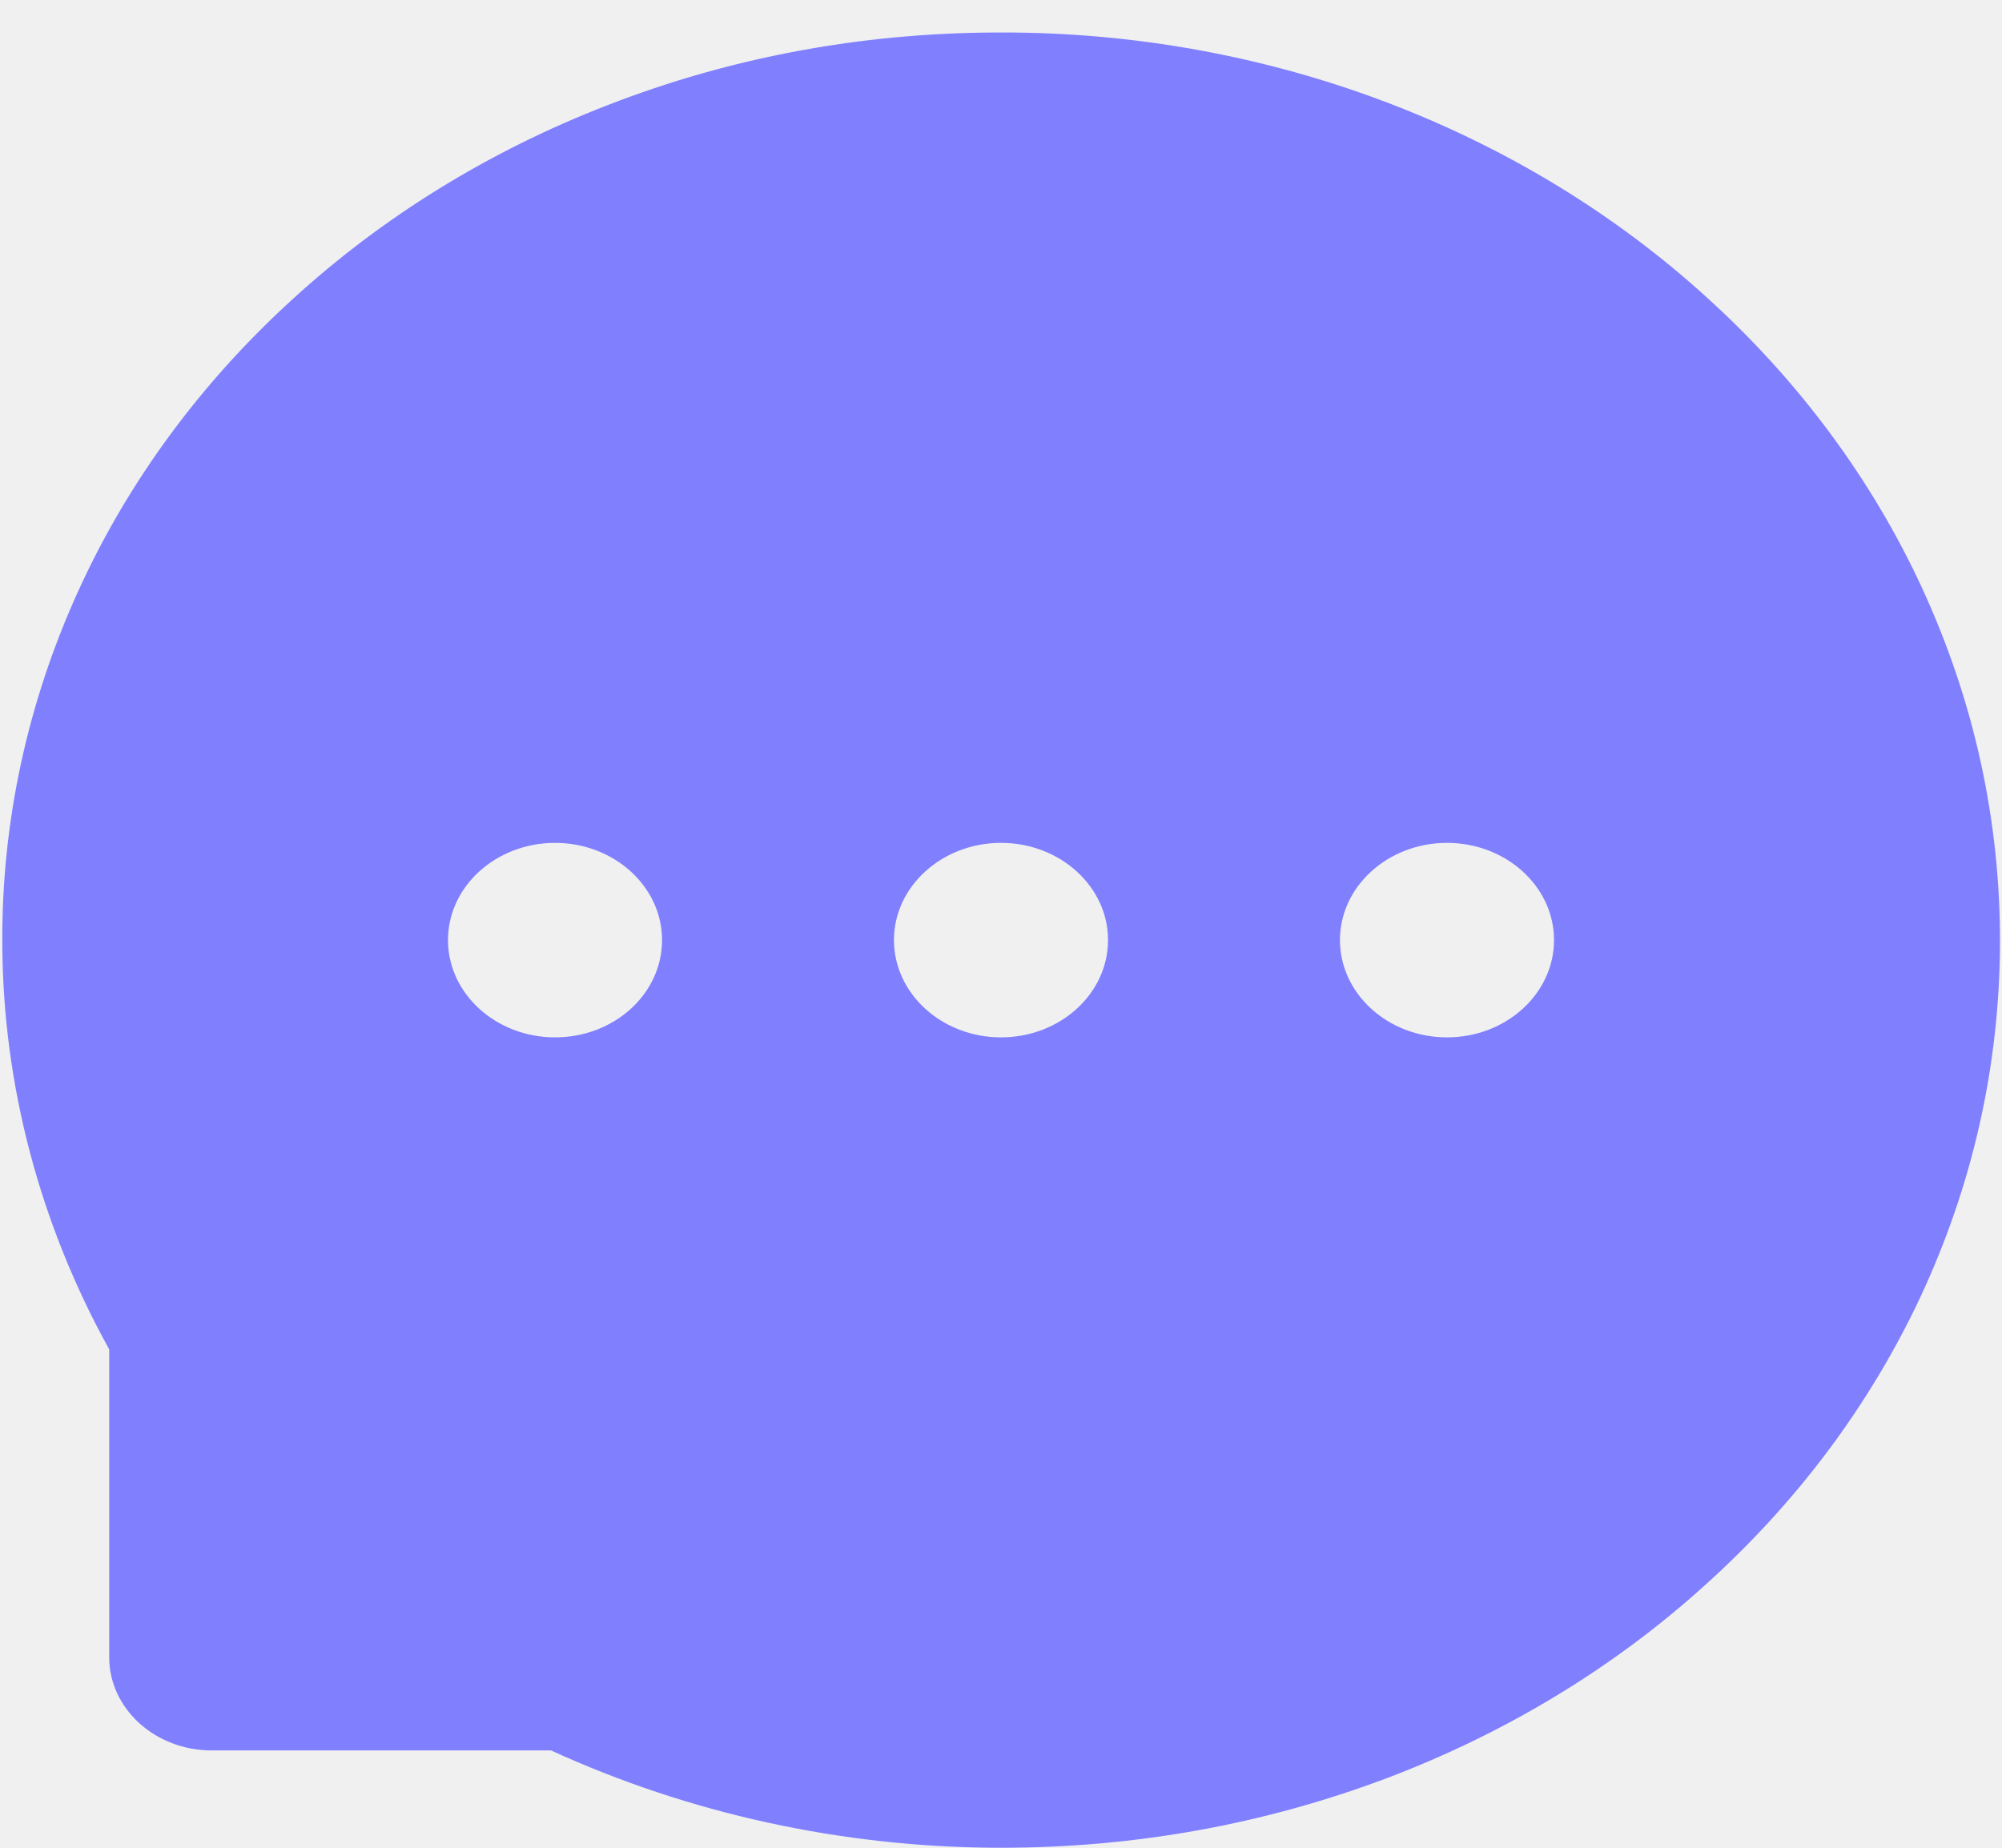
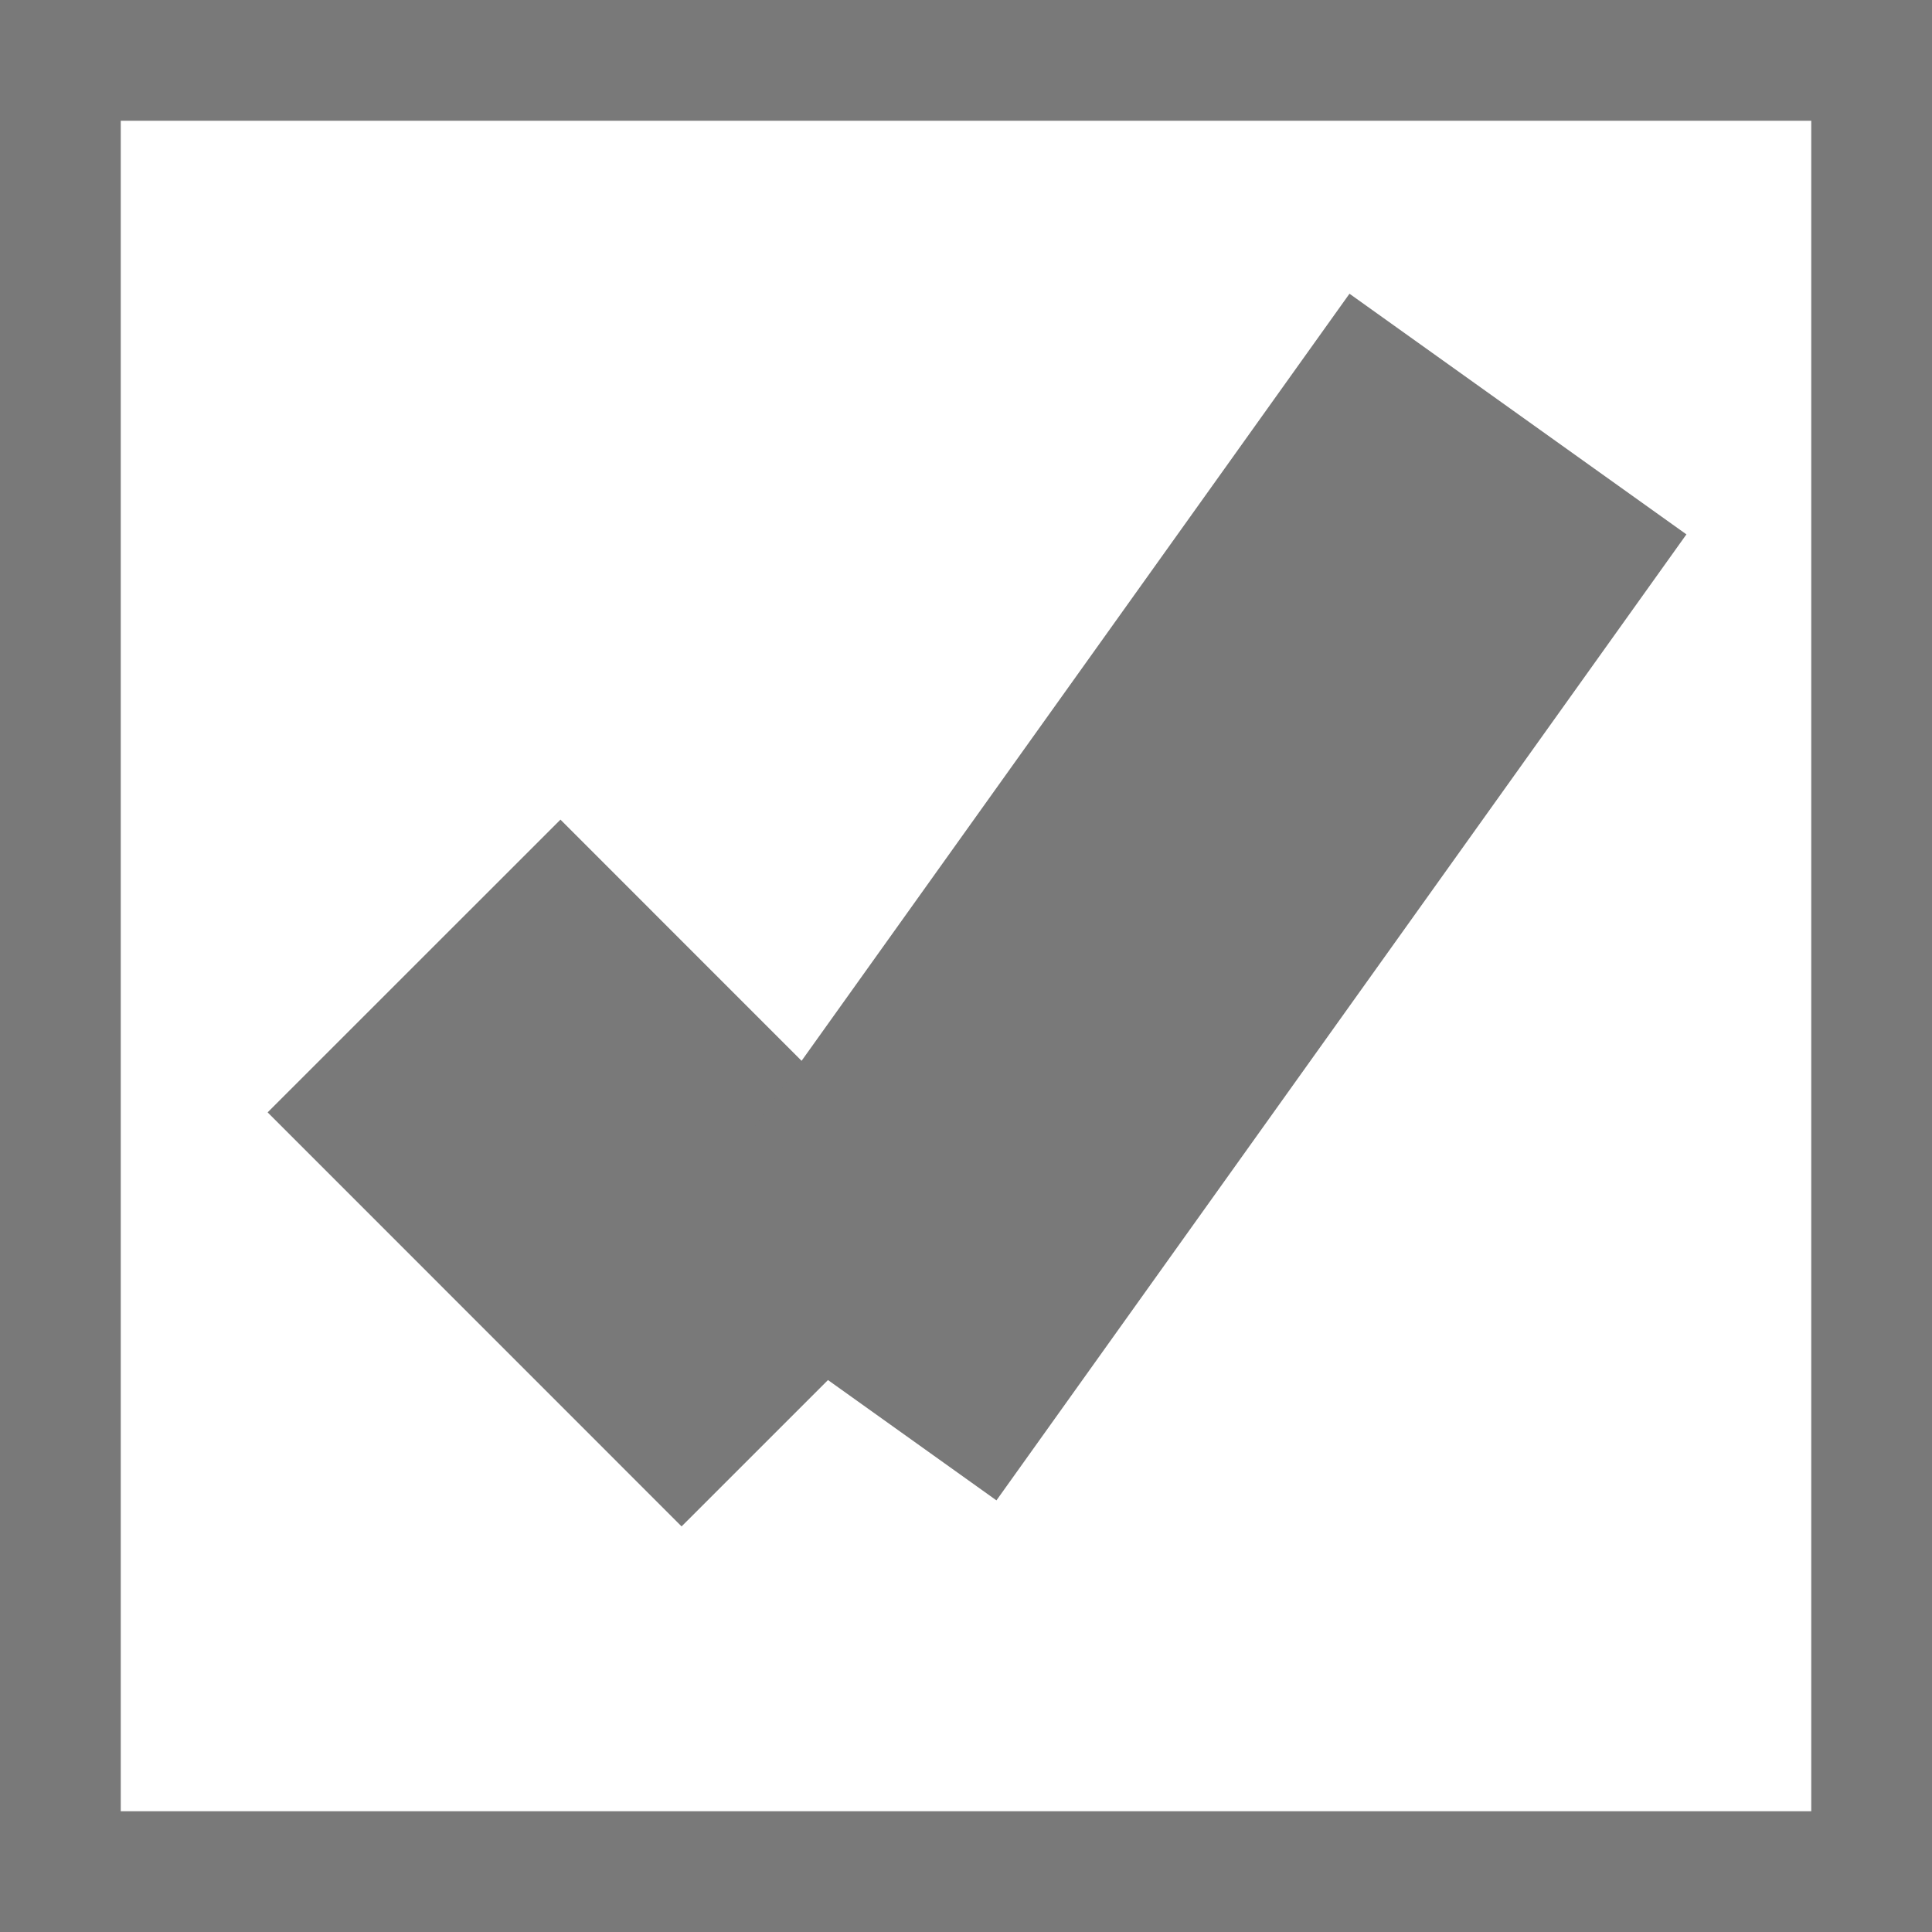
- <svg xmlns="http://www.w3.org/2000/svg" version="1.1" width="13px" height="12px">
-   <g transform="matrix(1 0 0 1 -186 -141 )">
-     <path d="M 12.987 6.132  C 12.99 5.33  12.819 4.553  12.482 3.821  C 12.157 3.116  11.683 2.476  11.088 1.936  C 10.494 1.394  9.789 0.964  9.013 0.668  C 8.218 0.365  7.363 0.209  6.5 0.211  L 6.471 0.211  C 5.593 0.214  4.744 0.372  3.945 0.683  C 3.175 0.981  2.477 1.412  1.889 1.953  C 1.3 2.492  0.831 3.13  0.511 3.832  C 0.178 4.561  0.009 5.343  0.015 6.133  C 0.019 7.046  0.26 7.953  0.709 8.763  L 0.709 10.763  C 0.709 11.097  1.008 11.368  1.375 11.368  L 3.578 11.368  C 4.476 11.779  5.467 11.996  6.472 12  L 6.503 12  C 7.371 12  8.211 11.847  9.003 11.549  C 9.775 11.257  10.478 10.832  11.07 10.296  C 11.668 9.758  12.138 9.129  12.468 8.428  C 12.808 7.701  12.983 6.929  12.987 6.132  Z M 4.299 6.105  C 4.299 6.454  3.989 6.737  3.604 6.737  C 3.221 6.737  2.909 6.454  2.909 6.105  C 2.909 5.757  3.221 5.474  3.604 5.474  C 3.987 5.474  4.299 5.757  4.299 6.105  Z M 7.195 6.105  C 7.195 6.454  6.883 6.737  6.5 6.737  C 6.117 6.737  5.805 6.454  5.805 6.105  C 5.805 5.757  6.117 5.474  6.5 5.474  C 6.883 5.474  7.195 5.757  7.195 6.105  Z M 10.091 6.105  C 10.091 6.454  9.779 6.737  9.396 6.737  C 9.013 6.737  8.701 6.454  8.701 6.105  C 8.701 5.757  9.013 5.474  9.396 5.474  C 9.779 5.474  10.091 5.757  10.091 6.105  Z " fill-rule="nonzero" fill="#8080ff" stroke="none" transform="matrix(1 0 0 1 186 141 )" />
-   </g>
+ <svg xmlns="http://www.w3.org/2000/svg" version="1.1" width="16px" height="16px" viewBox="16 184  16 16">
+   <path d="M 16.5 184.5  L 31.5 184.5  L 31.5 199.5  L 16.5 199.5  L 16.5 184.5  Z " fill-rule="nonzero" fill="#ffffff" stroke="none" />
+   <path d="M 16.5 184.5  L 31.5 184.5  L 31.5 199.5  L 16.5 199.5  L 16.5 184.5  Z " stroke-width="1" stroke="#797979" fill="none" />
+   <path d="M 19.429 192  L 22.857 195.429  " stroke-width="3.429" stroke="#797979" fill="none" />
+   <path d="M 22.857 195.429  L 28.571 187.429  " stroke-width="3.429" stroke="#797979" fill="none" />
</svg>
